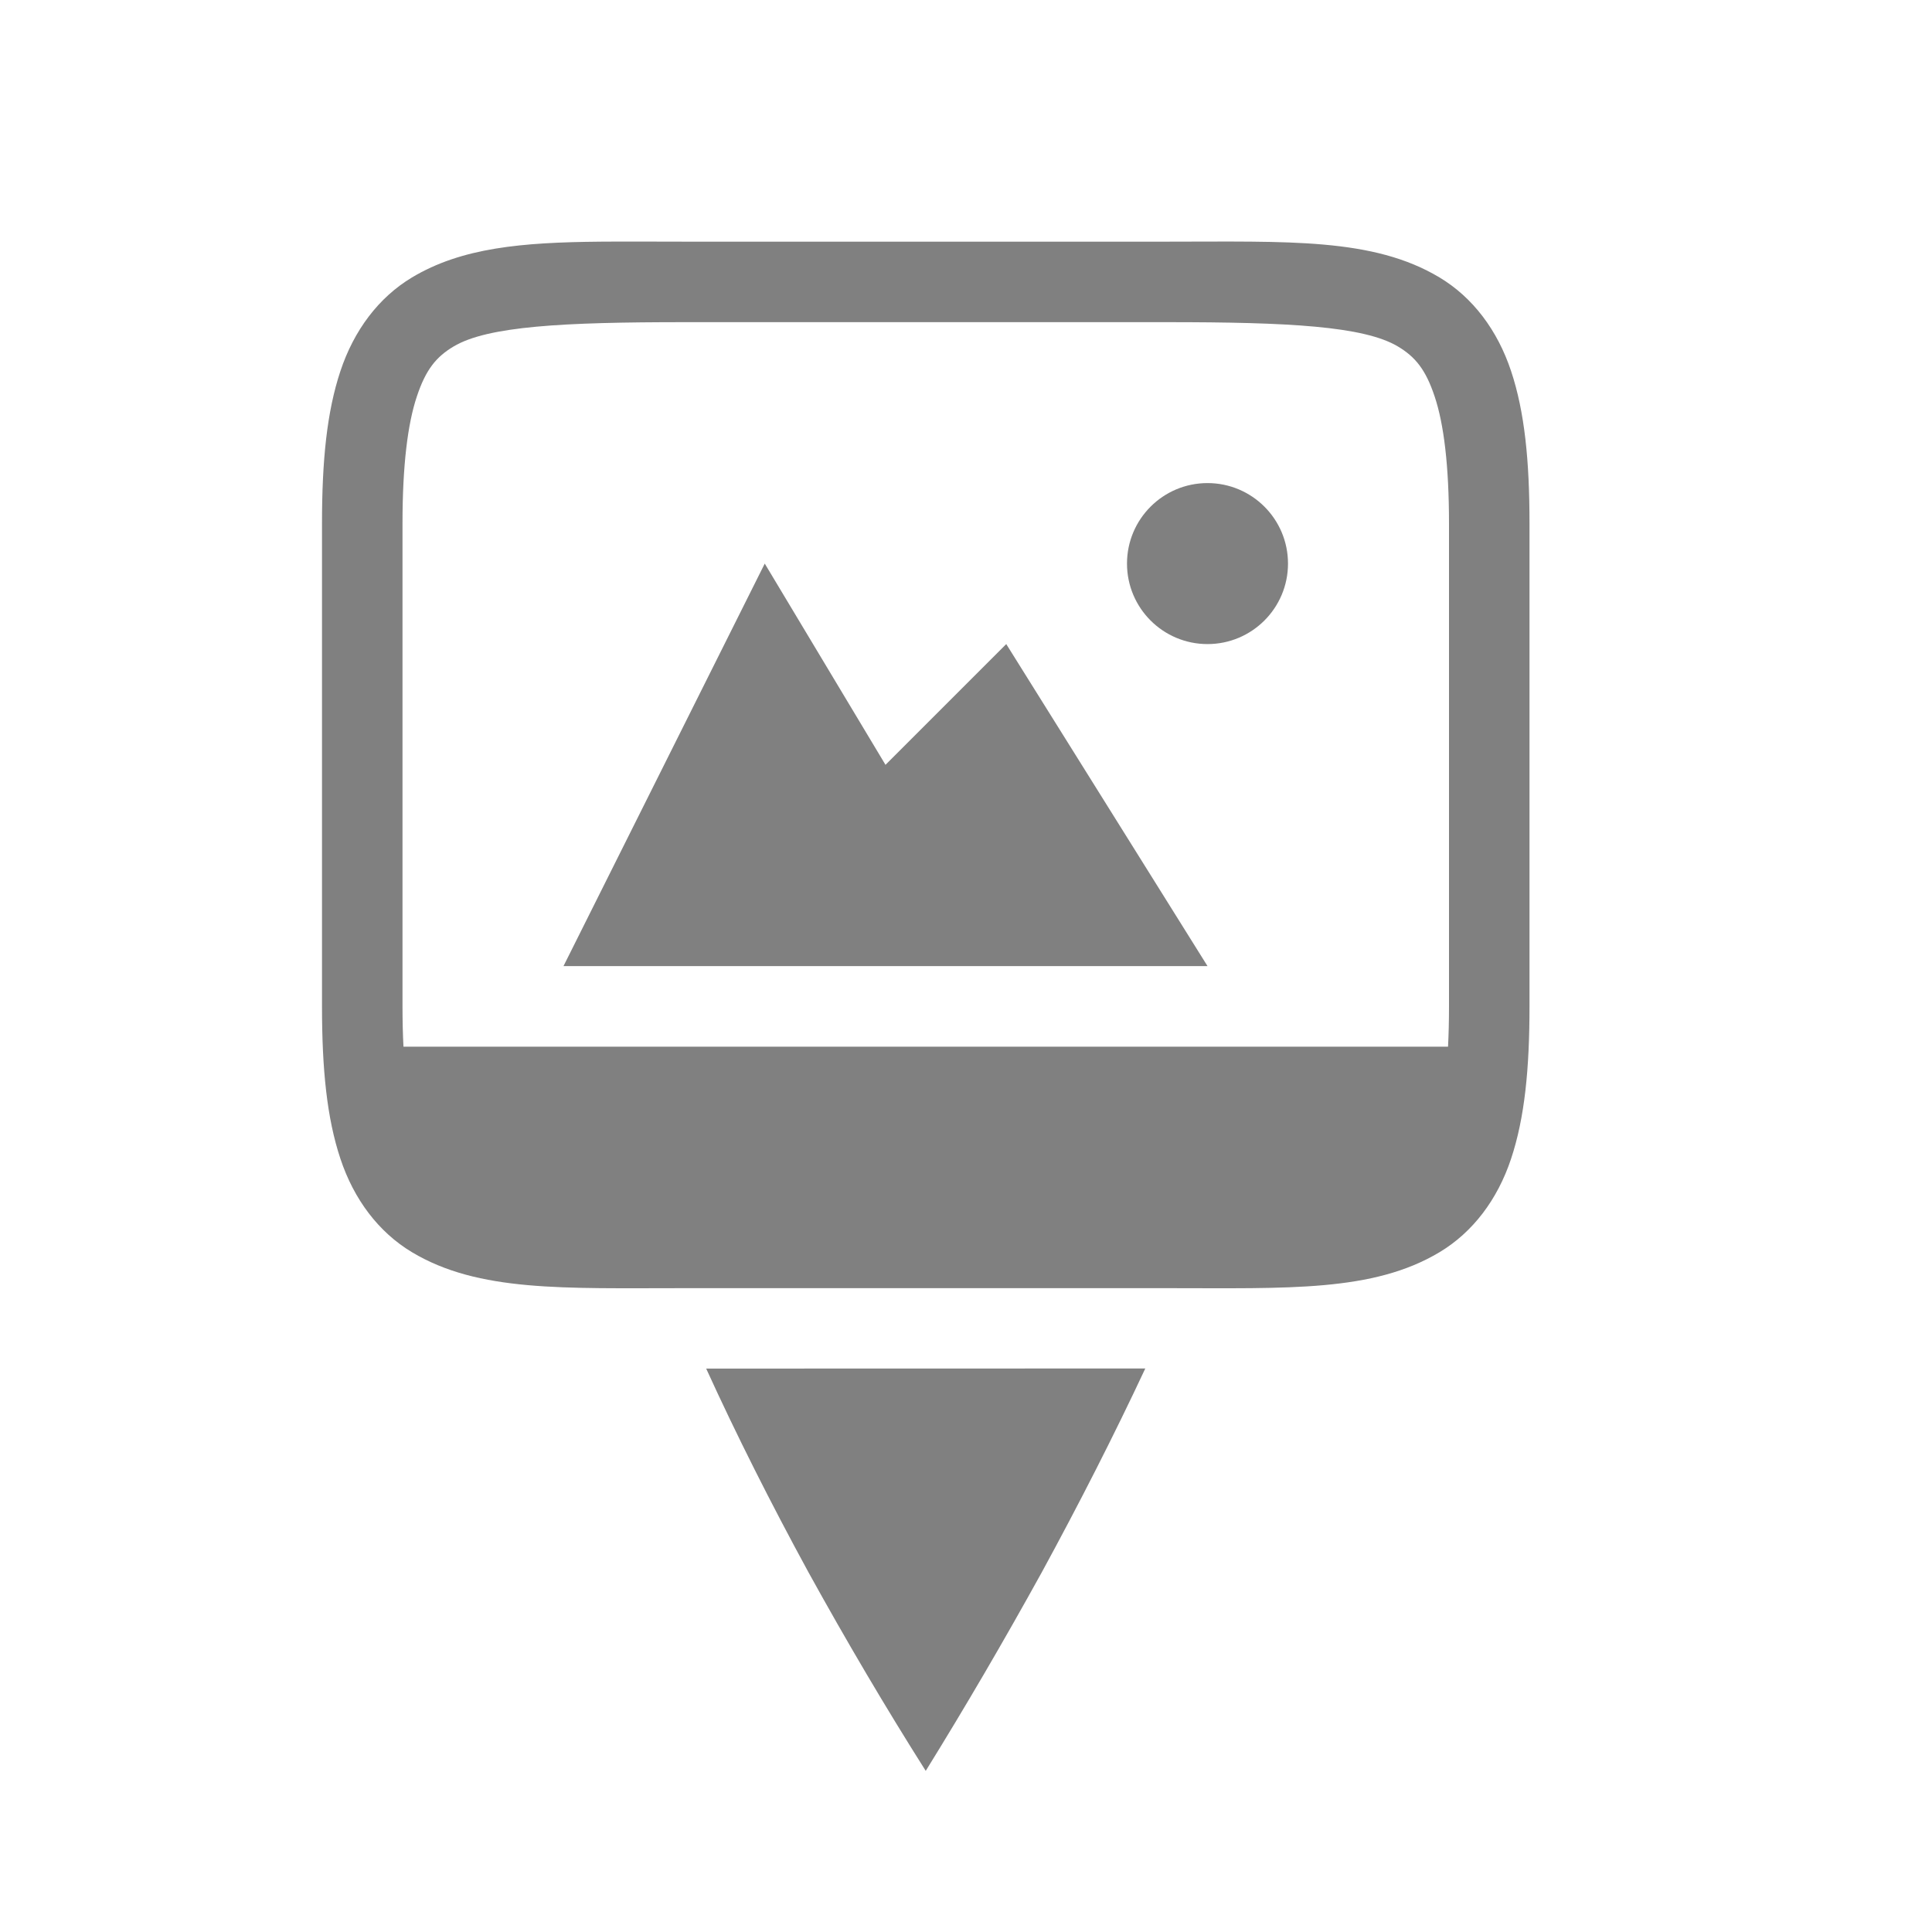
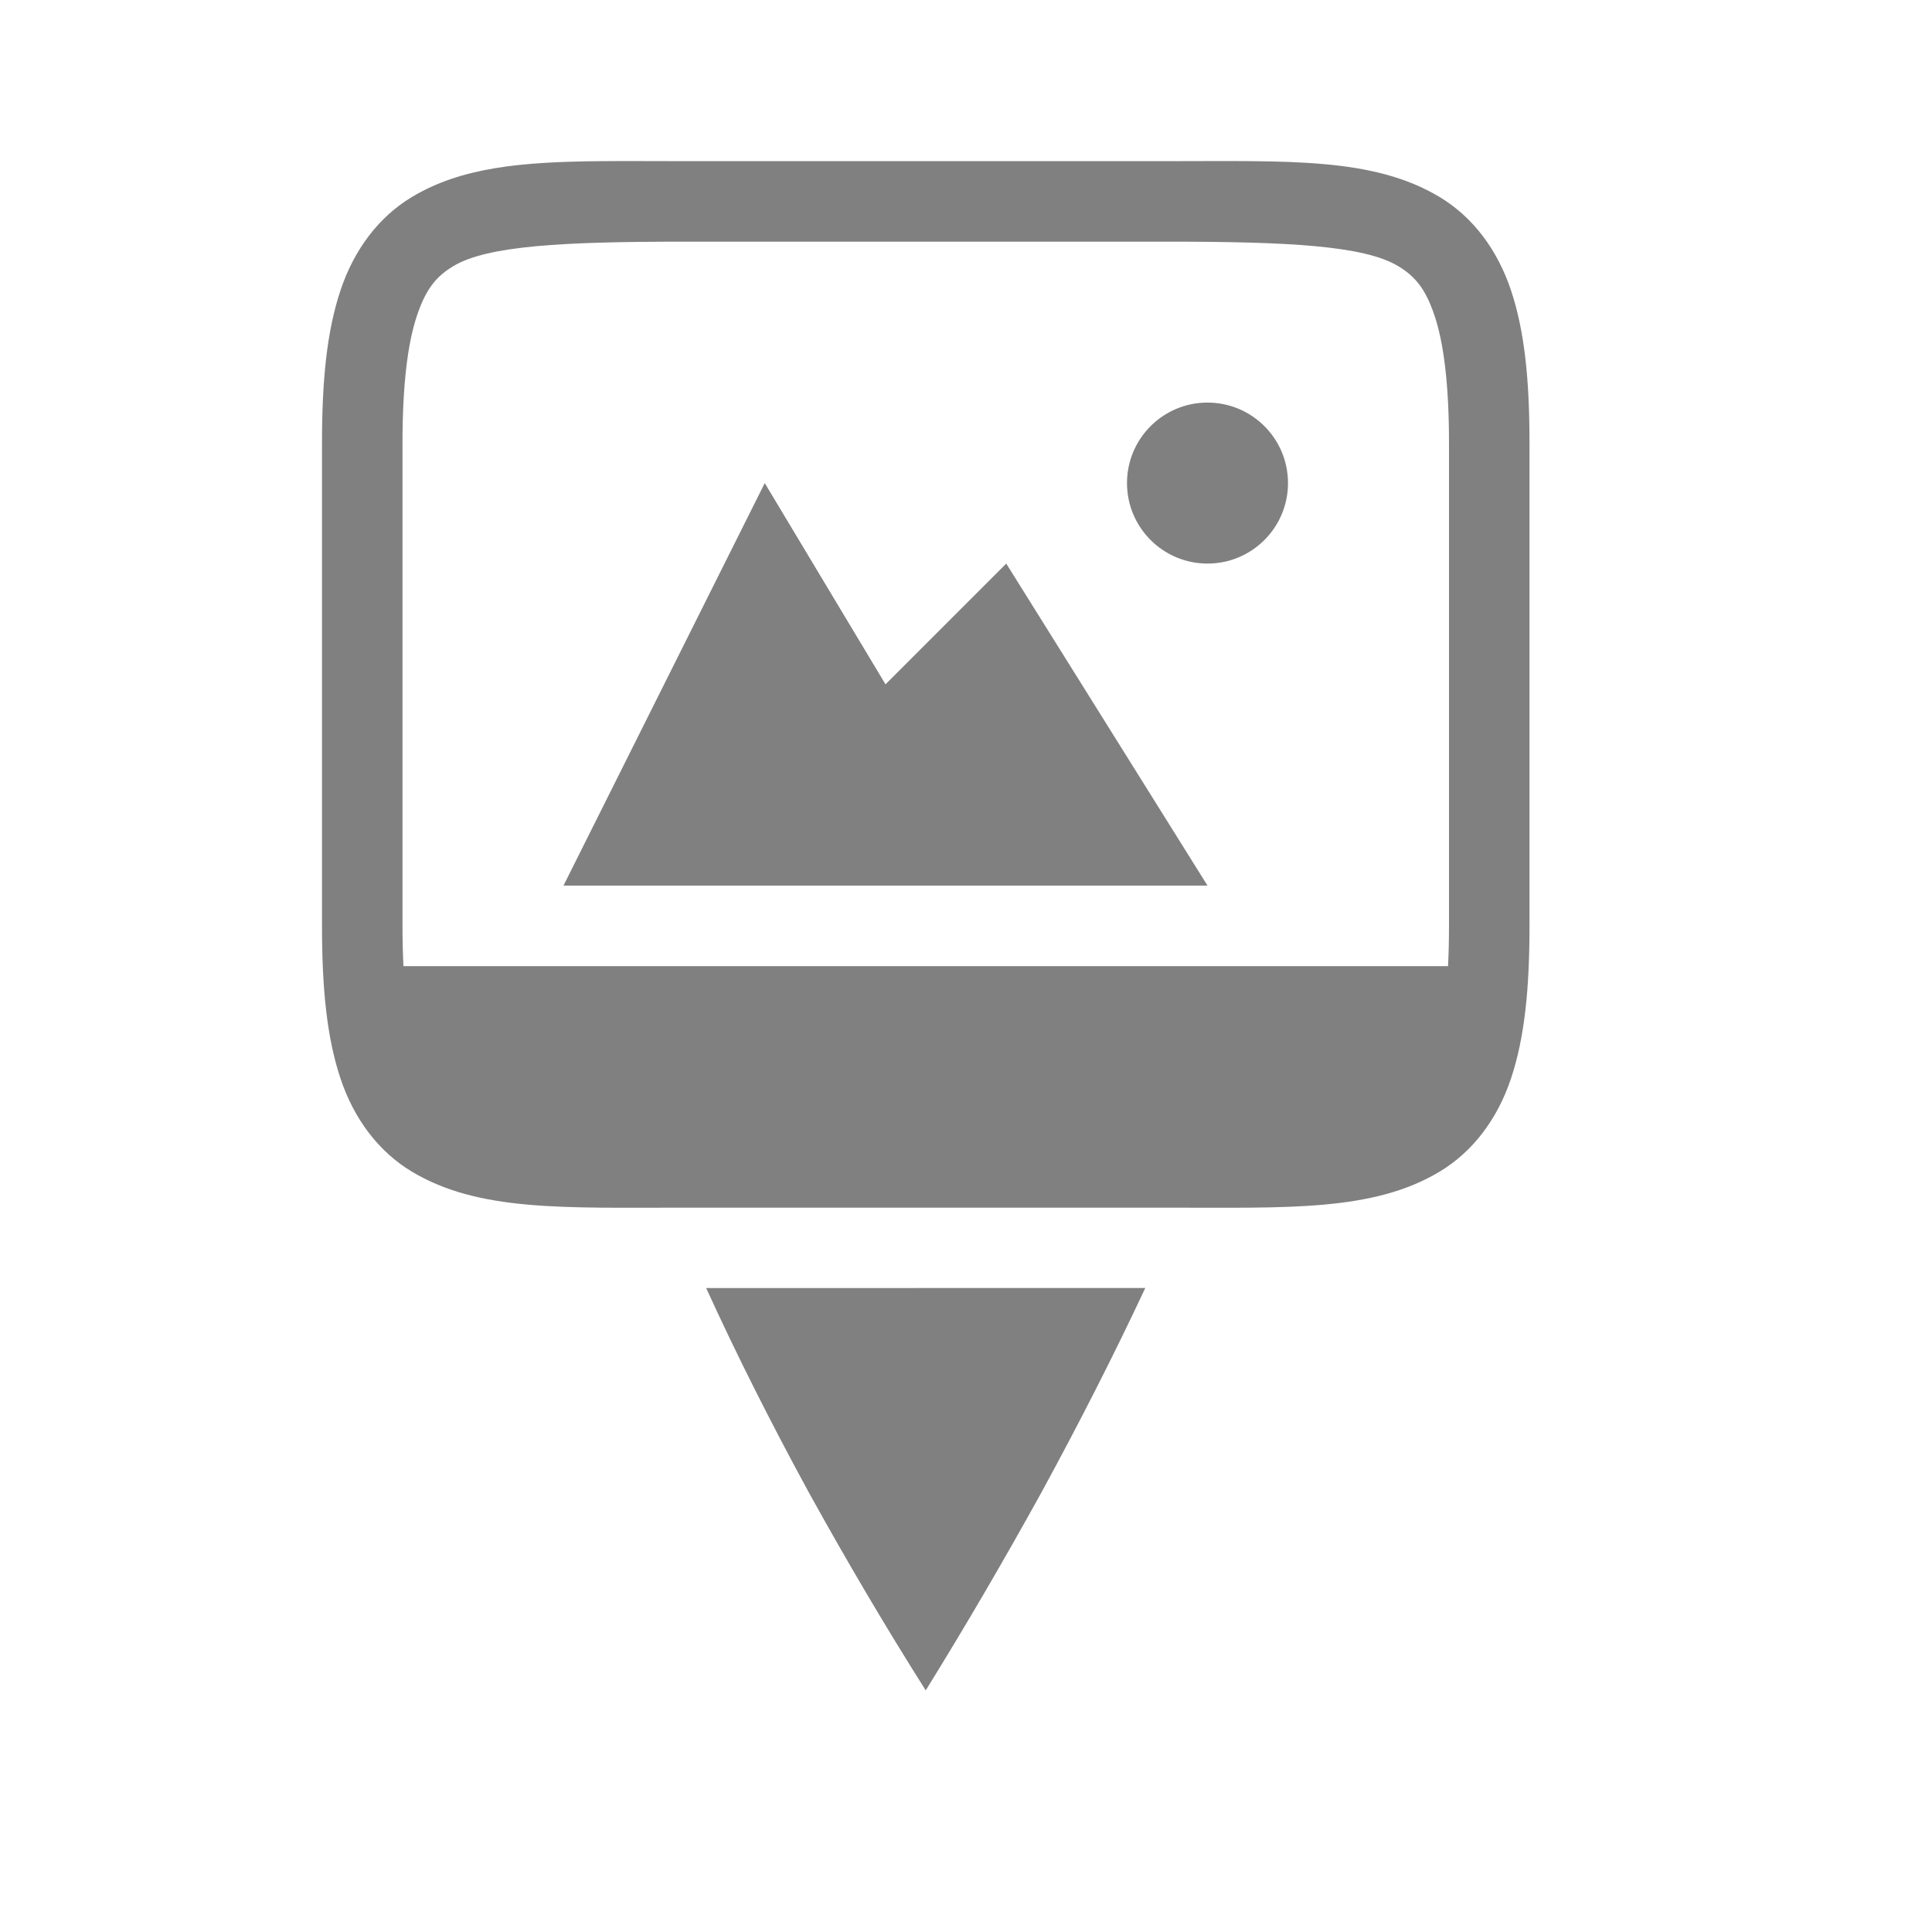
- <svg xmlns="http://www.w3.org/2000/svg" height="24" id="svg7384" version="1.1" width="24">
+ <svg xmlns="http://www.w3.org/2000/svg" viewBox="0 1 24 24" height="24" id="svg7384" version="1.1" width="24">
  <defs id="defs7386">
    <linearGradient id="linearGradient5606">
      <stop id="stop5608" offset="0" style="stop-color:#000000;stop-opacity:1;" />
    </linearGradient>
    <linearGradient id="linearGradient4526">
      <stop id="stop4528" offset="0" style="stop-color:#ffffff;stop-opacity:1;" />
    </linearGradient>
    <linearGradient id="linearGradient3600-4">
      <stop id="stop3602-7" offset="0" style="stop-color:#f4f4f4;stop-opacity:1" />
      <stop id="stop3604-6" offset="1" style="stop-color:#dbdbdb;stop-opacity:1" />
    </linearGradient>
  </defs>
  <g id="layer9" label="status" style="display:inline;stroke-width:0.8" transform="matrix(1.25,0,0,1.25,-514.2503,185.75)" />
  <g id="layer2" style="display:inline;stroke-width:0.8" transform="matrix(1.25,0,0,1.25,-213,-273)" />
  <g id="layer4" style="display:inline;stroke-width:0.8" transform="matrix(1.25,0,0,1.25,-213,-273)" />
  <g id="g1812" style="display:inline;stroke-width:0.8" transform="matrix(1.25,0,0,1.25,-213,-273)" />
  <g id="g6217" style="display:inline;stroke-width:0.8" transform="matrix(1.25,0,0,1.25,-213,-273)" />
  <g id="layer3" style="display:inline;stroke-width:0.8" transform="matrix(1.25,0,0,1.25,-213,-273)" />
  <g id="g1833" style="display:inline;stroke-width:0.8" transform="matrix(1.25,0,0,1.25,-213,-273)" />
  <path id="path876" style="color:#000000;fill:#808080;-inkscape-stroke:none" d="M 7.455 3.002 C 6.486 3.011 5.737 3.075 5.117 3.447 C 4.704 3.695 4.397 4.103 4.229 4.609 C 4.06 5.116 4 5.724 4 6.502 L 4 12.502 C 4 13.28 4.06 13.888 4.229 14.395 C 4.397 14.901 4.704 15.307 5.117 15.555 C 5.944 16.051 7 16.002 8.5 16.002 L 14.5 16.002 C 16 16.002 17.056 16.051 17.883 15.555 C 18.296 15.307 18.603 14.901 18.771 14.395 C 18.94 13.888 19 13.28 19 12.502 L 19 6.502 C 19 5.724 18.94 5.116 18.771 4.609 C 18.603 4.103 18.296 3.695 17.883 3.447 C 17.056 2.951 16 3.002 14.5 3.002 L 8.5 3.002 C 8.125 3.002 7.778 2.999 7.455 3.002 z M 8.5 4.002 L 14.5 4.002 C 16 4.002 16.944 4.051 17.367 4.305 C 17.579 4.432 17.71 4.588 17.822 4.926 C 17.935 5.263 18 5.78 18 6.502 L 18 12.502 C 18 12.681 17.996 12.848 17.988 13.002 L 5.012 13.002 C 5.004 12.848 5 12.681 5 12.502 L 5 6.502 C 5 5.78 5.065 5.263 5.178 4.926 C 5.29 4.588 5.421 4.432 5.633 4.305 C 6.056 4.051 7 4.002 8.5 4.002 z " />
  <path style="fill:#808080;fill-opacity:1;stroke:none;stroke-width:1px;stroke-linecap:butt;stroke-linejoin:miter" d="m 7,12.001 2.5,-5 1.5,2.5 1.5,-1.5 2.5,4 z" id="path1513" />
  <circle style="fill:#808080;fill-opacity:1;fill-rule:evenodd;stroke:none;stroke-width:2" id="path1806" cx="15" cy="7.001" r="1" />
  <g id="layer1" style="display:inline;stroke-width:0.8" transform="matrix(1.25,0,0,1.25,-195.7727,-272.5016)">
    <path style="color:#000000;display:inline;overflow:visible;visibility:visible;opacity:1;fill:#808080;fill-opacity:1;fill-rule:nonzero;stroke:none;stroke-width:0.6;marker:none;enable-background:accumulate" d="m 168,231.601 -4.364,0.001 c 0.303,0.664 0.643,1.339 1.018,2.027 0.376,0.681 0.764,1.339 1.164,1.971 0.392,-0.633 0.776,-1.29 1.152,-1.971 0.375,-0.688 0.719,-1.364 1.03,-2.028 z" id="path6606" />
  </g>
</svg>
